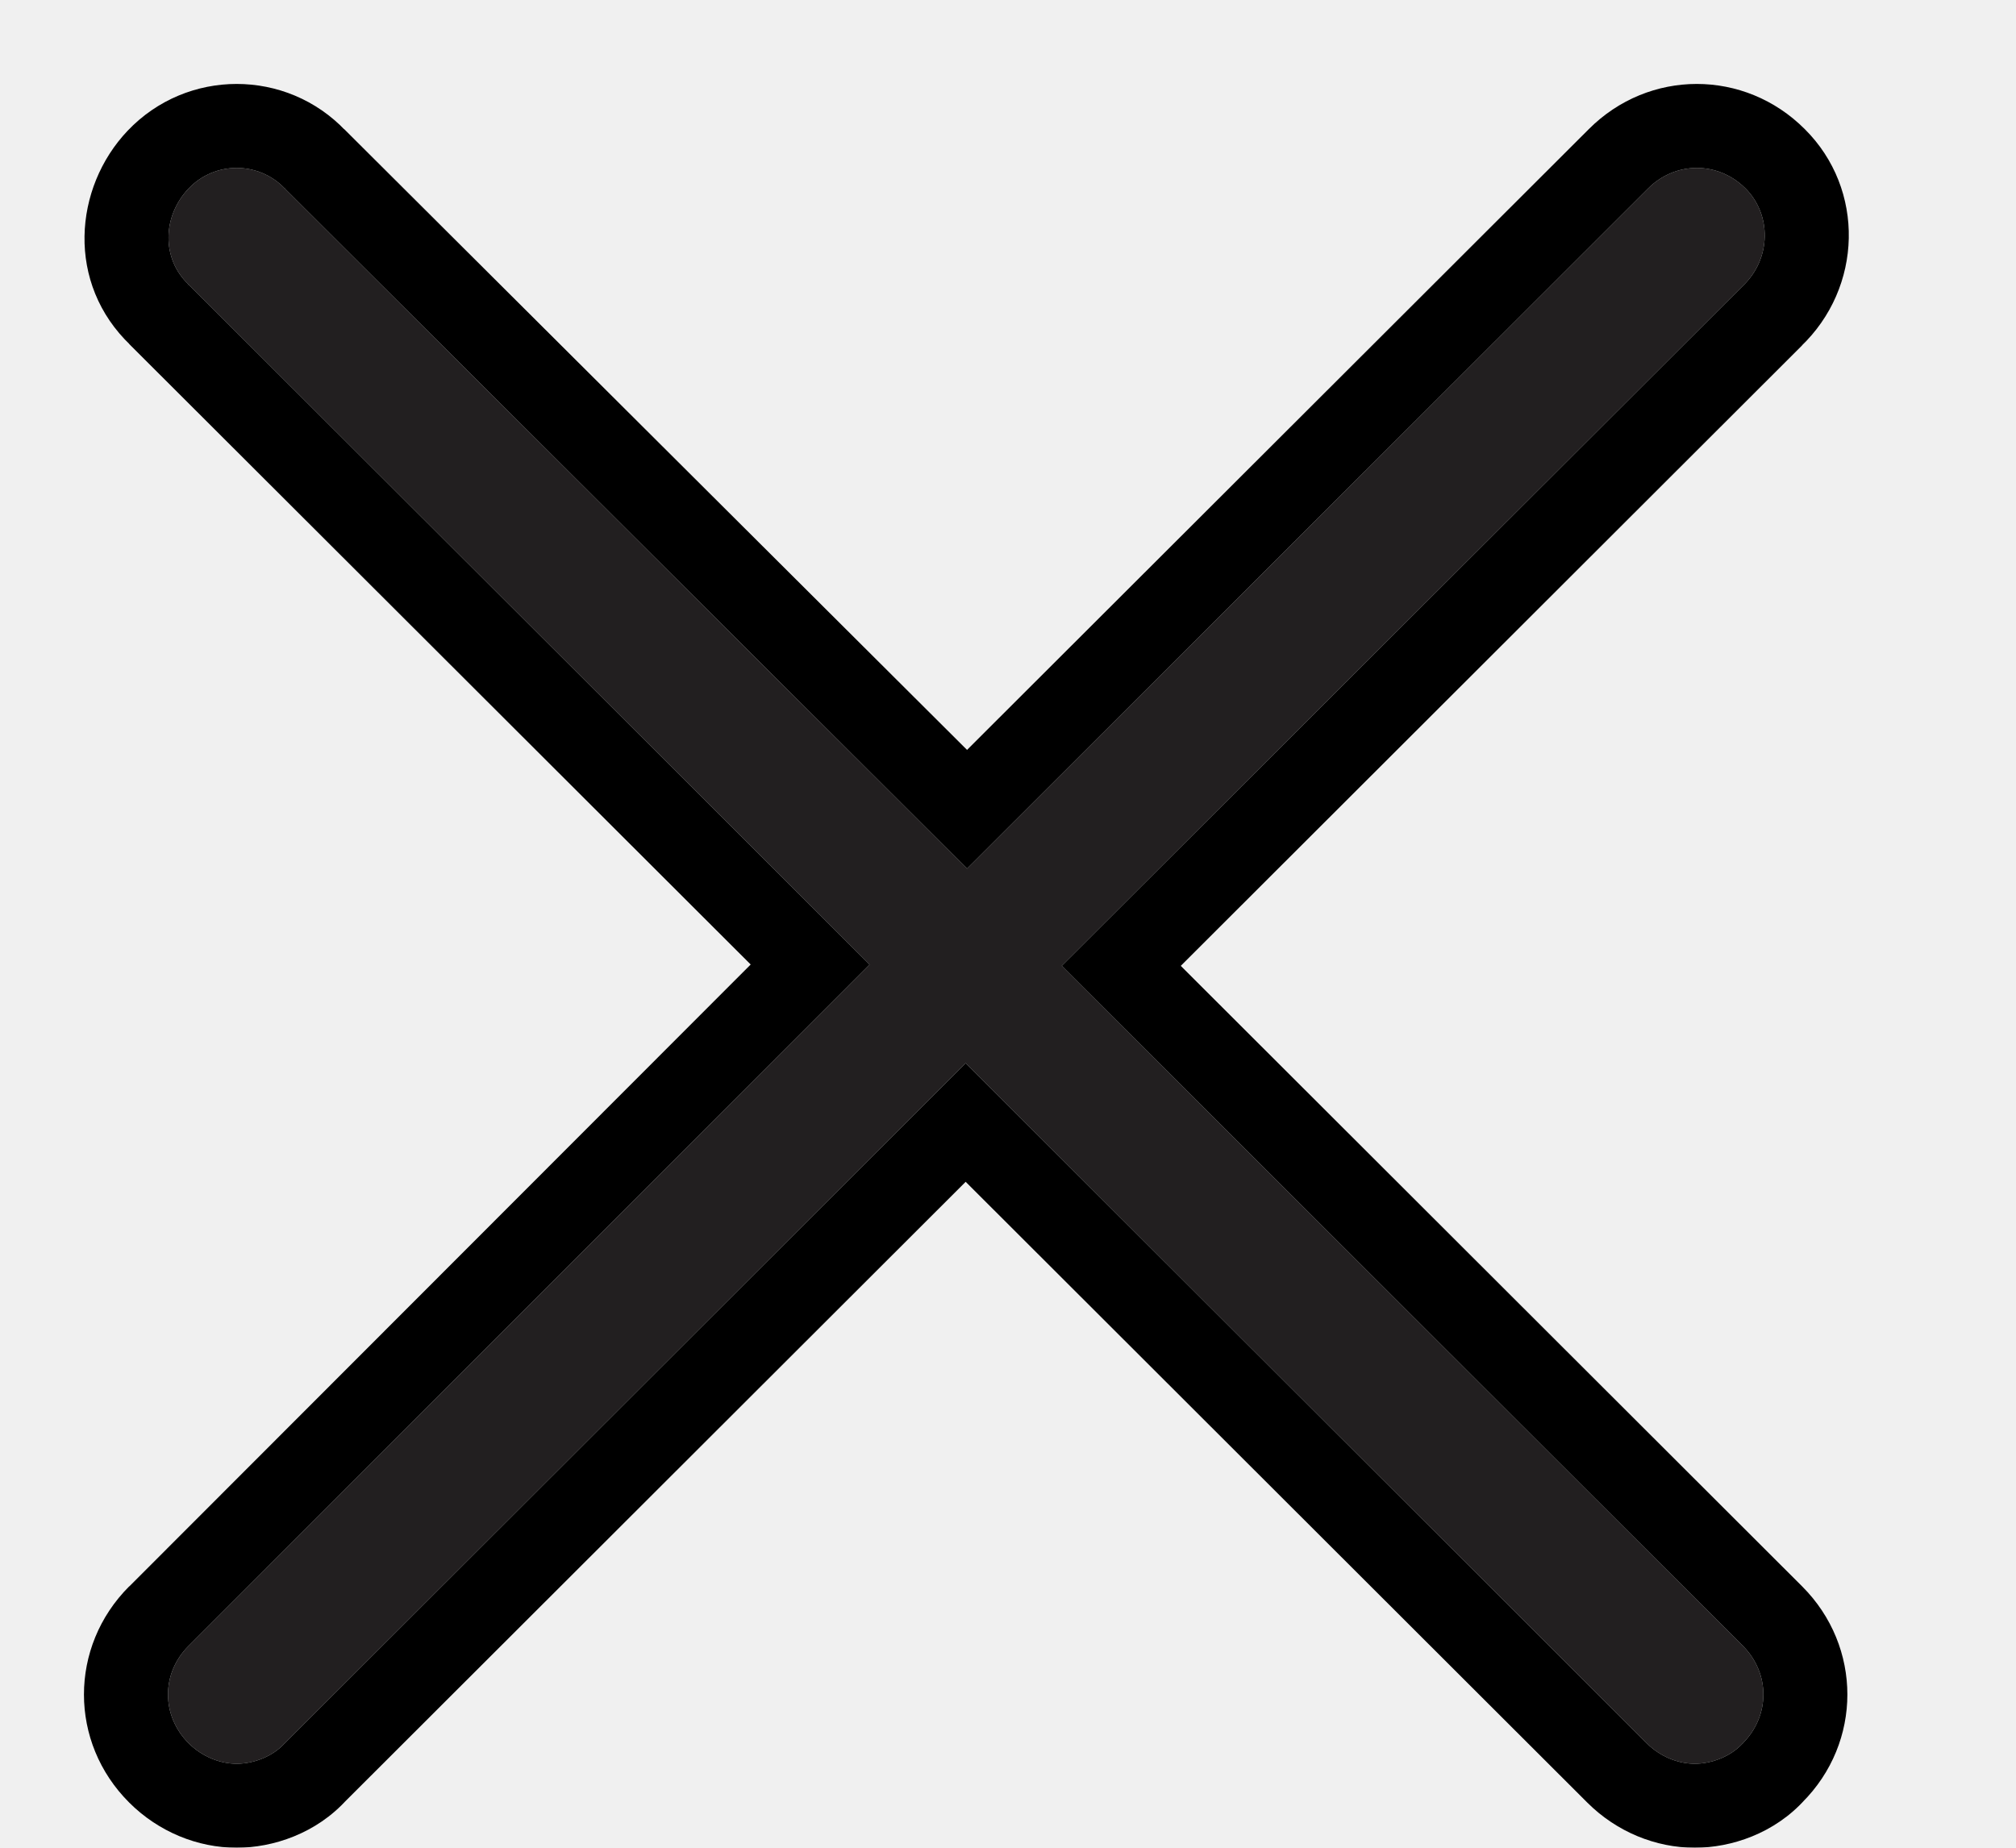
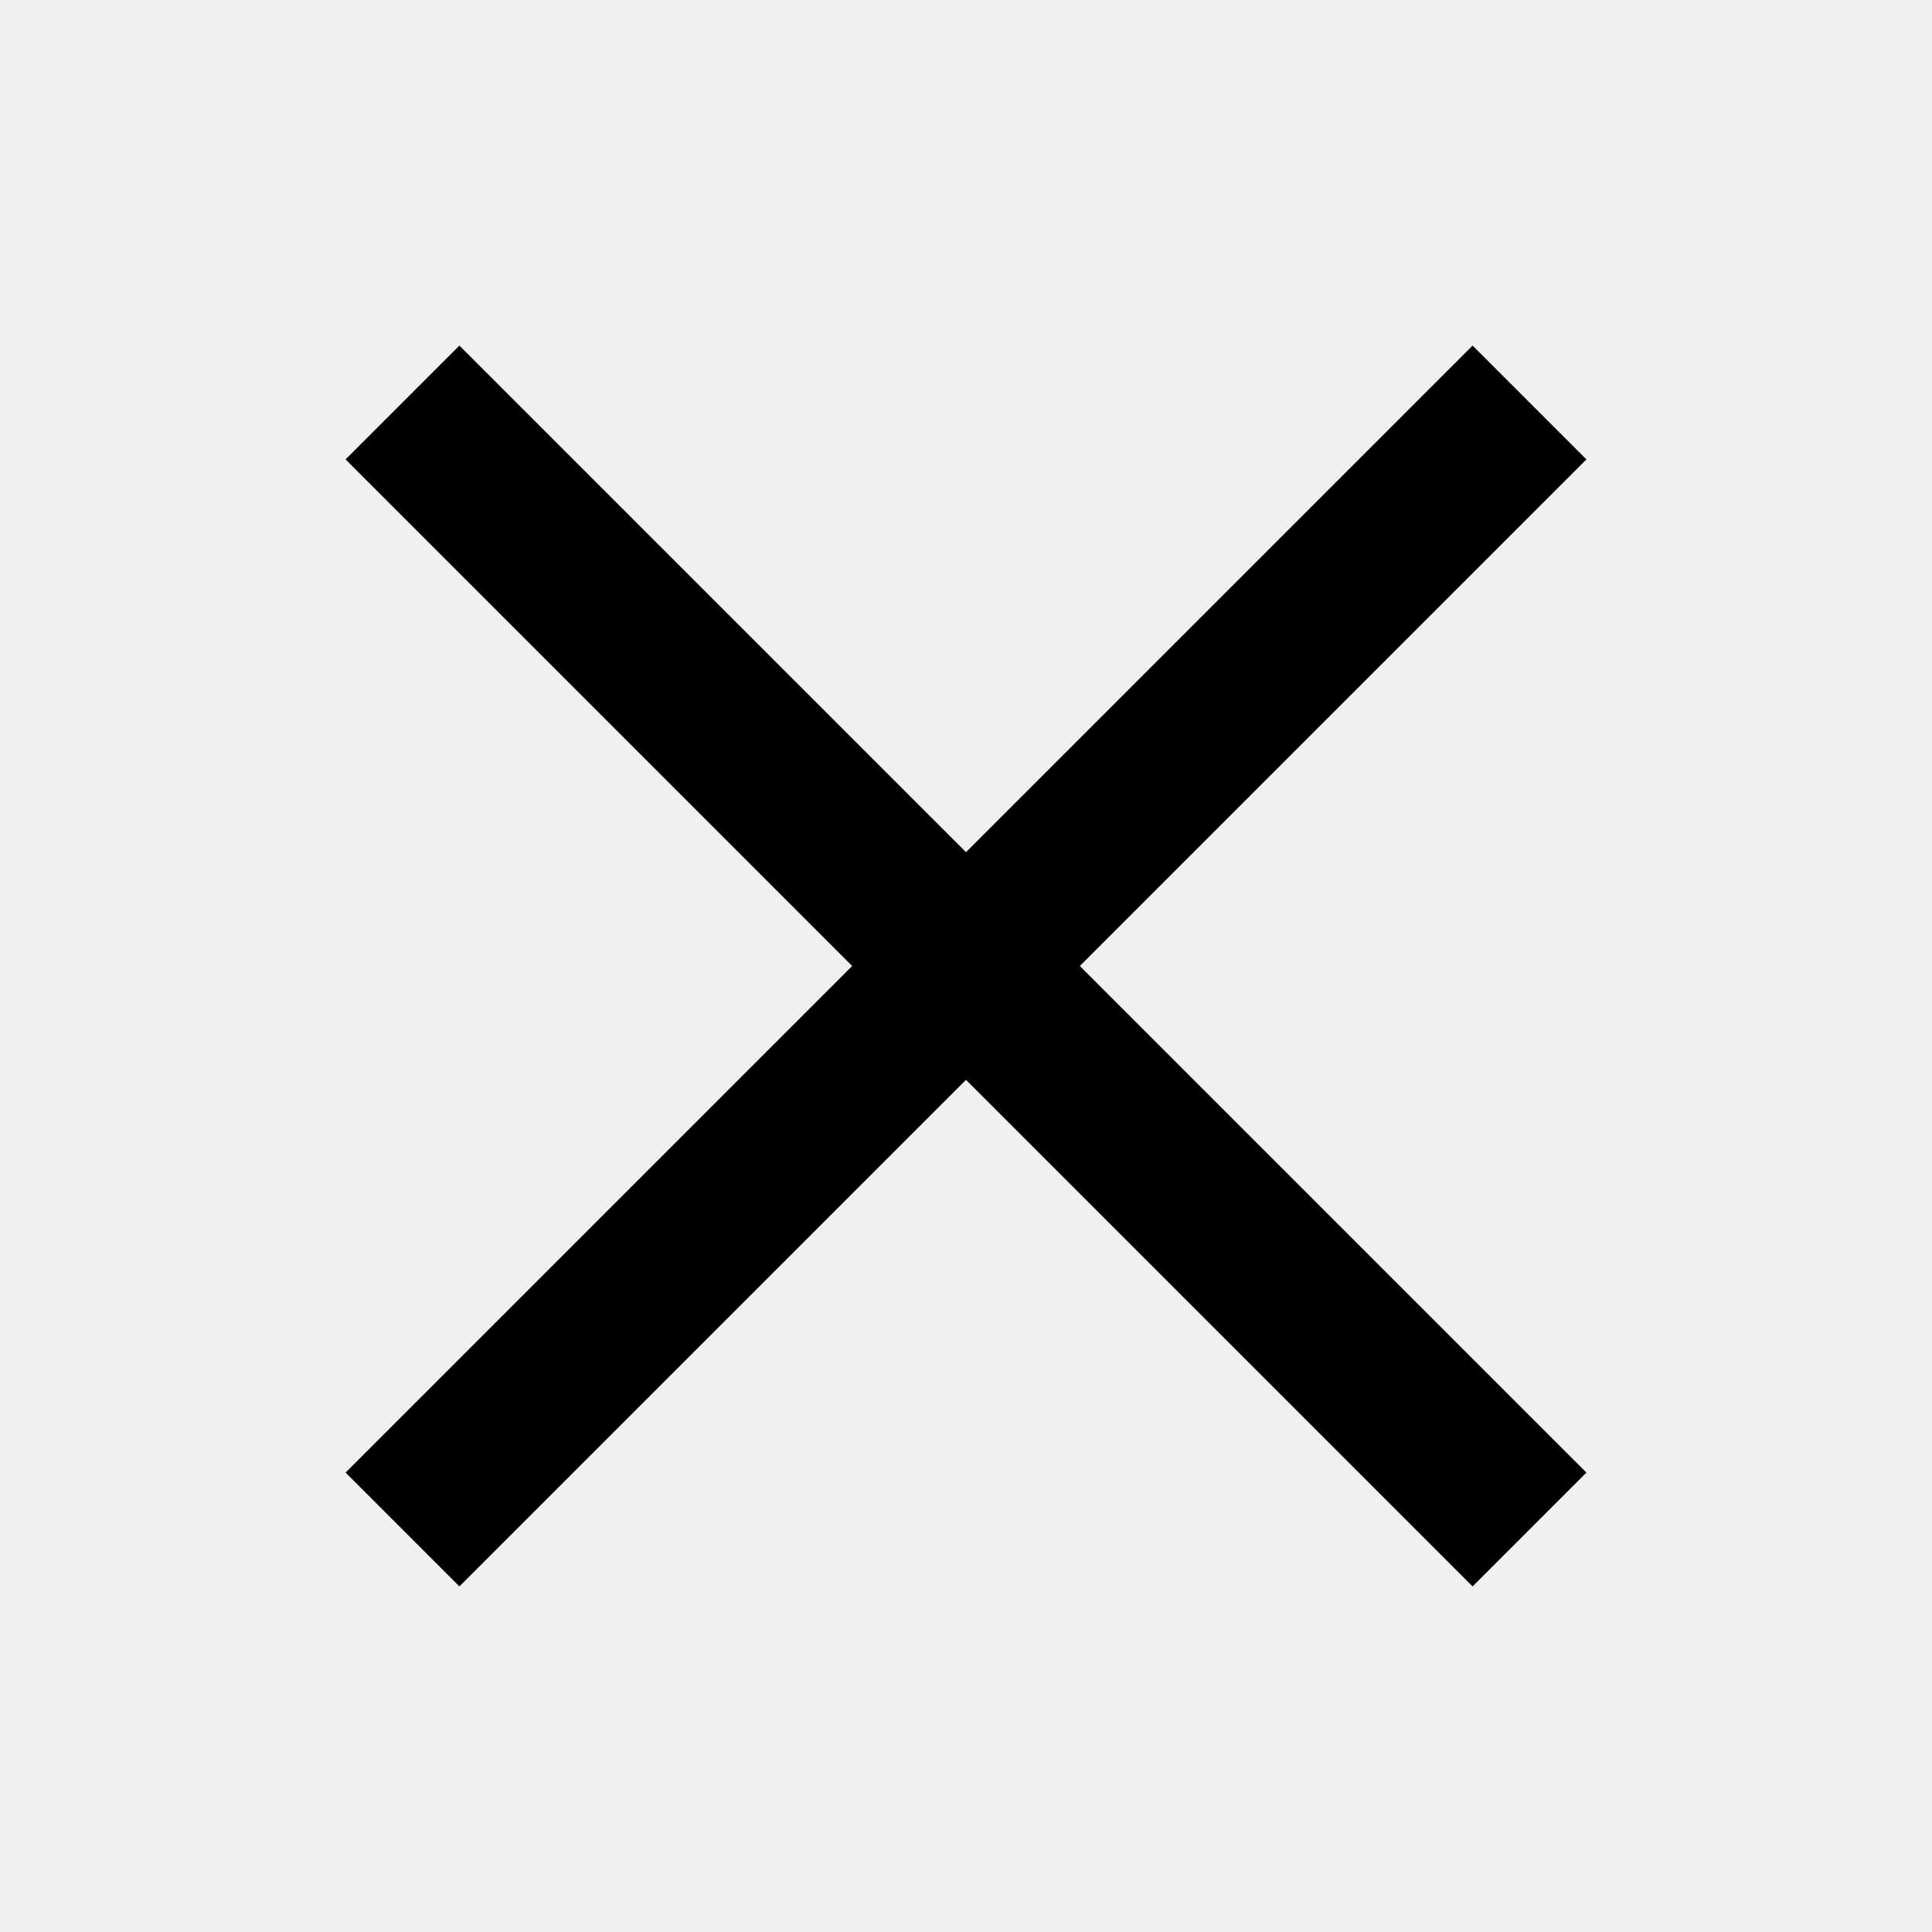
- <svg xmlns="http://www.w3.org/2000/svg" width="12" height="11" viewBox="0 0 12 11" fill="none">
-   <mask id="path-1-outside-1_3254_897" maskUnits="userSpaceOnUse" x="0" y="0" width="12" height="11" fill="black">
-     <rect fill="white" width="12" height="11" />
-     <path d="M10.39 1.122C10.227 0.959 9.973 0.959 9.81 1.122L5.756 5.171L1.695 1.122C1.539 0.959 1.278 0.959 1.123 1.122C0.967 1.286 0.959 1.539 1.123 1.694L5.176 5.742L1.123 9.798C0.959 9.961 0.959 10.214 1.123 10.378C1.204 10.459 1.311 10.5 1.409 10.5C1.507 10.5 1.621 10.459 1.695 10.378L5.748 6.329L9.802 10.378C9.883 10.459 9.99 10.5 10.088 10.5C10.186 10.5 10.3 10.459 10.374 10.378C10.537 10.214 10.537 9.961 10.374 9.798L6.32 5.75L10.374 1.702C10.545 1.539 10.545 1.277 10.39 1.122Z" />
-   </mask>
-   <path d="M10.39 1.122C10.227 0.959 9.973 0.959 9.81 1.122L5.756 5.171L1.695 1.122C1.539 0.959 1.278 0.959 1.123 1.122C0.967 1.286 0.959 1.539 1.123 1.694L5.176 5.742L1.123 9.798C0.959 9.961 0.959 10.214 1.123 10.378C1.204 10.459 1.311 10.5 1.409 10.5C1.507 10.5 1.621 10.459 1.695 10.378L5.748 6.329L9.802 10.378C9.883 10.459 9.99 10.5 10.088 10.5C10.186 10.5 10.3 10.459 10.374 10.378C10.537 10.214 10.537 9.961 10.374 9.798L6.32 5.75L10.374 1.702C10.545 1.539 10.545 1.277 10.39 1.122Z" fill="#221F20" />
-   <path d="M10.39 1.122L10.743 0.769L10.39 1.122ZM9.81 1.122L9.457 0.769V0.769L9.81 1.122ZM5.756 5.171L5.403 5.525C5.599 5.719 5.915 5.719 6.11 5.524L5.756 5.171ZM1.695 1.122L1.332 1.467L1.342 1.477L1.695 1.122ZM1.123 1.694L1.476 1.34L1.467 1.331L1.123 1.694ZM5.176 5.742L5.53 6.095C5.624 6.001 5.676 5.874 5.676 5.742C5.676 5.609 5.623 5.482 5.529 5.388L5.176 5.742ZM1.123 9.798L1.476 10.152L1.476 10.152L1.123 9.798ZM1.123 10.378L0.769 10.731L1.123 10.378ZM1.695 10.378L1.341 10.024C1.335 10.03 1.329 10.036 1.323 10.043L1.695 10.378ZM5.748 6.329L6.101 5.976C5.906 5.781 5.59 5.781 5.395 5.976L5.748 6.329ZM9.802 10.378L10.155 10.024L9.802 10.378ZM10.374 10.378L10.021 10.024C10.014 10.03 10.008 10.036 10.002 10.043L10.374 10.378ZM10.374 9.798L10.727 9.444L10.374 9.798ZM6.32 5.75L5.967 5.396C5.873 5.49 5.82 5.617 5.82 5.75C5.82 5.883 5.873 6.01 5.967 6.104L6.32 5.75ZM10.374 1.702L10.029 1.339L10.021 1.348L10.374 1.702ZM10.743 0.769C10.385 0.41 9.815 0.41 9.457 0.769L10.163 1.476C10.151 1.488 10.128 1.5 10.1 1.5C10.072 1.5 10.049 1.488 10.037 1.476L10.743 0.769ZM9.457 0.769L5.403 4.817L6.11 5.524L10.163 1.476L9.457 0.769ZM6.109 4.816L2.048 0.768L1.342 1.477L5.403 5.525L6.109 4.816ZM2.057 0.778C1.705 0.407 1.113 0.407 0.76 0.778L1.485 1.467C1.443 1.511 1.374 1.511 1.332 1.467L2.057 0.778ZM0.76 0.778C0.438 1.117 0.391 1.688 0.778 2.056L1.467 1.331C1.491 1.354 1.503 1.388 1.503 1.416C1.503 1.441 1.493 1.458 1.485 1.467L0.76 0.778ZM0.769 2.048L4.823 6.096L5.529 5.388L1.476 1.34L0.769 2.048ZM4.822 5.388L0.769 9.445L1.476 10.152L5.53 6.095L4.822 5.388ZM0.769 9.444C0.41 9.803 0.41 10.373 0.769 10.731L1.476 10.024C1.488 10.036 1.5 10.059 1.5 10.088C1.5 10.117 1.488 10.14 1.476 10.152L0.769 9.444ZM0.769 10.731C0.944 10.906 1.177 11 1.409 11V10C1.428 10 1.442 10.004 1.452 10.008C1.461 10.012 1.47 10.017 1.476 10.024L0.769 10.731ZM1.409 11C1.624 11 1.883 10.916 2.066 10.712L1.323 10.043C1.344 10.019 1.364 10.01 1.372 10.006C1.38 10.003 1.391 10 1.409 10V11ZM2.048 10.731L6.101 6.683L5.395 5.976L1.341 10.024L2.048 10.731ZM5.395 6.683L9.448 10.731L10.155 10.024L6.101 5.976L5.395 6.683ZM9.448 10.731C9.623 10.906 9.856 11 10.088 11V10C10.107 10 10.121 10.004 10.131 10.008C10.141 10.012 10.149 10.017 10.155 10.024L9.448 10.731ZM10.088 11C10.304 11 10.562 10.916 10.745 10.712L10.002 10.043C10.024 10.019 10.043 10.01 10.051 10.006C10.059 10.003 10.07 10 10.088 10V11ZM10.727 10.731C11.086 10.373 11.086 9.803 10.727 9.444L10.021 10.152C10.008 10.14 9.996 10.117 9.996 10.088C9.996 10.059 10.008 10.036 10.021 10.024L10.727 10.731ZM10.727 9.444L6.674 5.396L5.967 6.104L10.021 10.152L10.727 9.444ZM6.674 6.104L10.727 2.056L10.021 1.348L5.967 5.396L6.674 6.104ZM10.718 2.064C11.089 1.712 11.103 1.127 10.743 0.769L10.037 1.476C9.988 1.428 10.002 1.365 10.029 1.34L10.718 2.064Z" fill="black" mask="url(#path-1-outside-1_3254_897)" />
+ <svg xmlns="http://www.w3.org/2000/svg" width="24" height="24" viewBox="0 0 24 24">
+   <path d="m12 13.414 6.293 6.293 1.414-1.414L13.414 12l6.293-6.293-1.414-1.414L12 10.586 5.707 4.293 4.293 5.707 10.586 12l-6.293 6.293 1.414 1.414L12 13.414Z" />
</svg>
